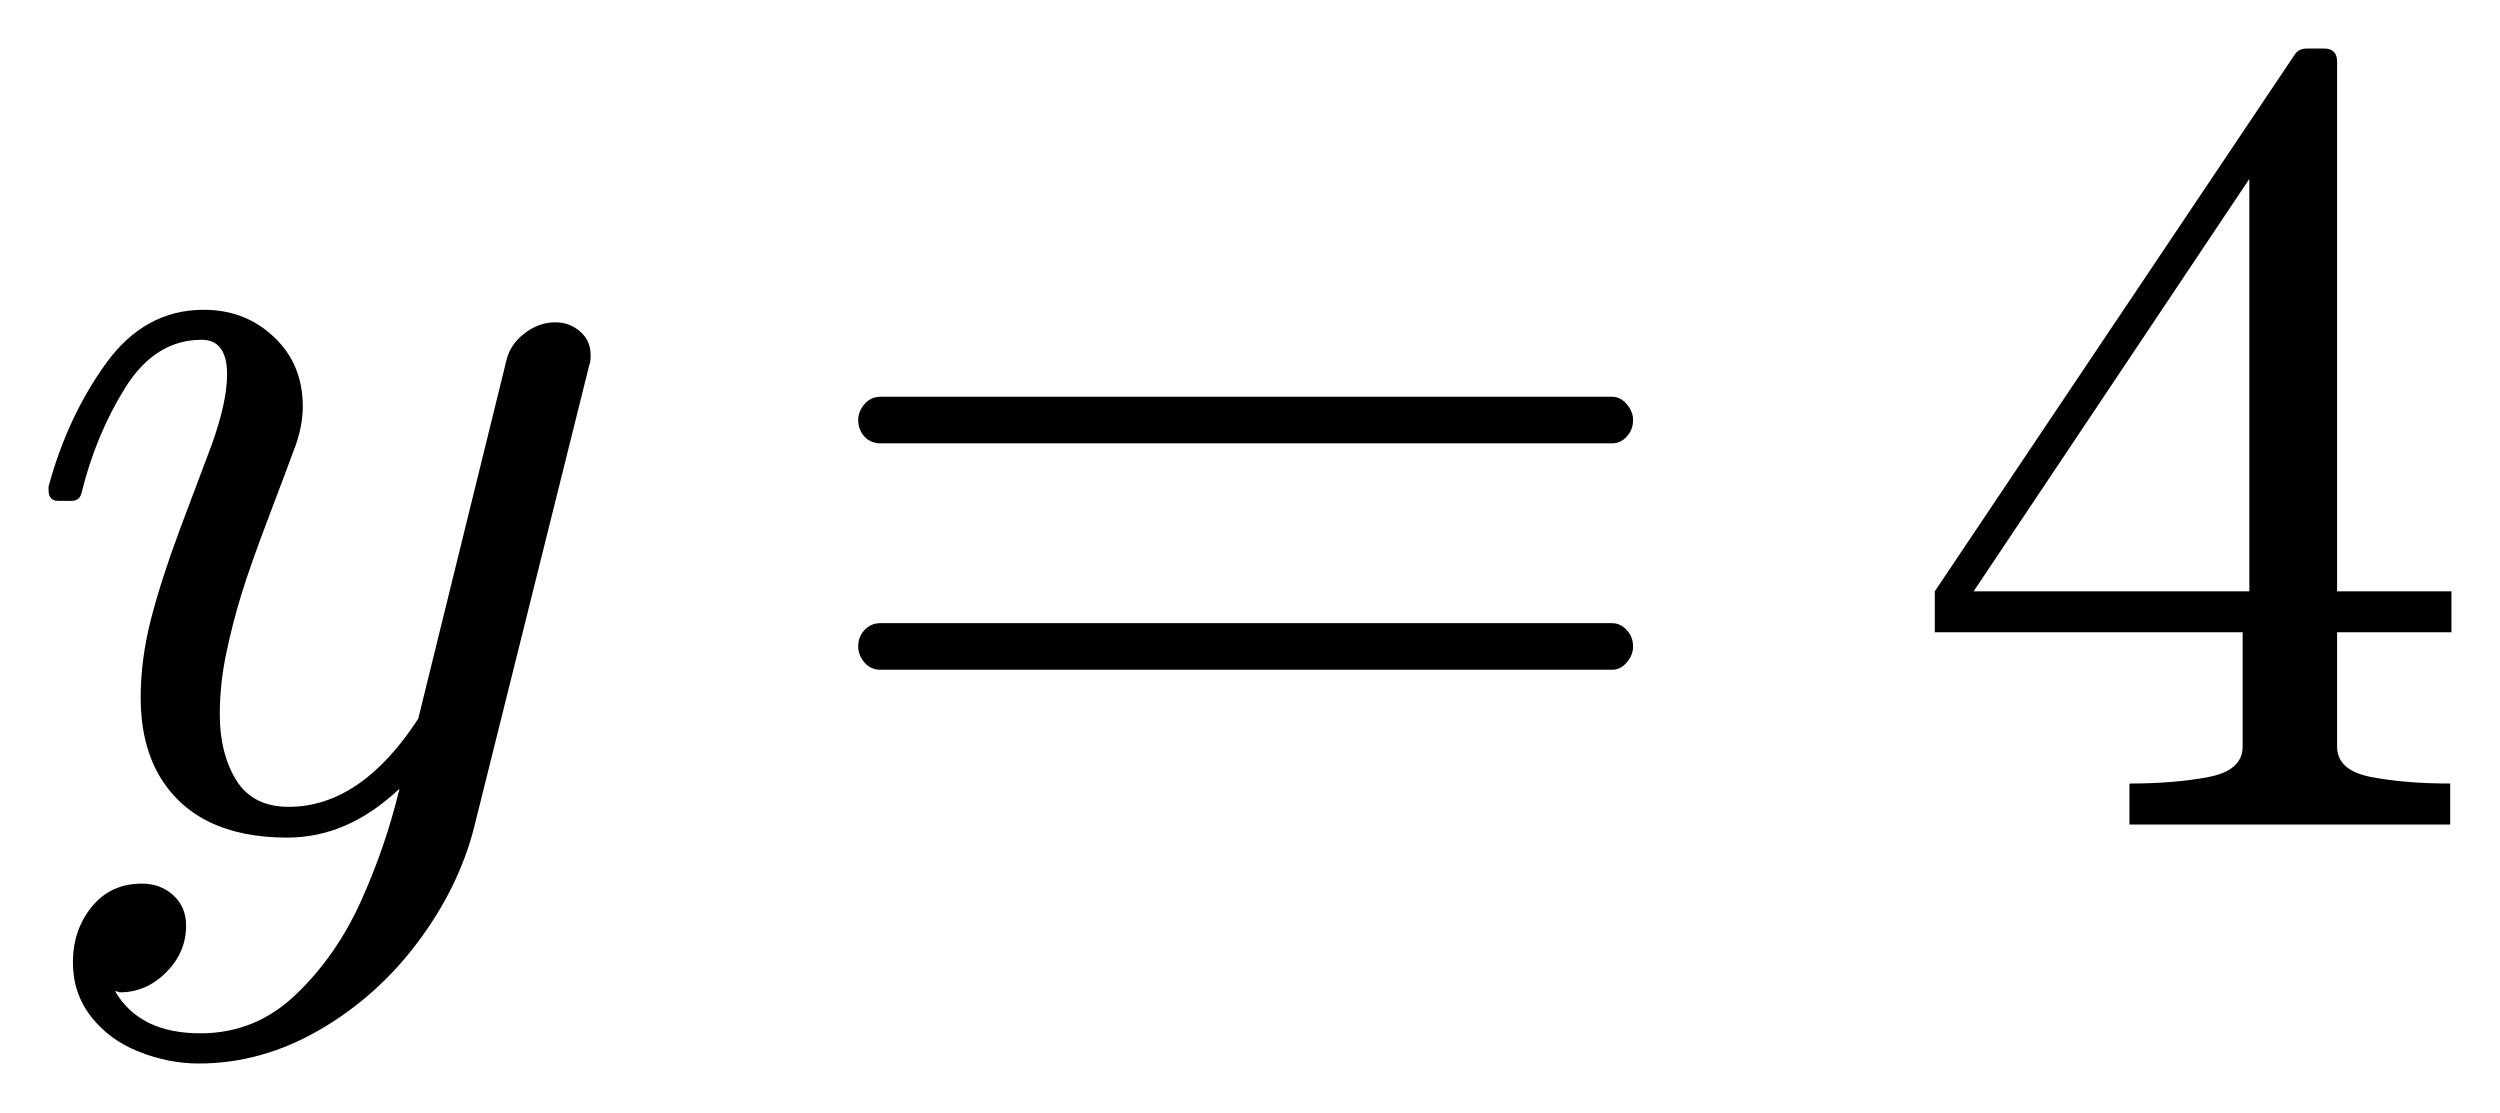
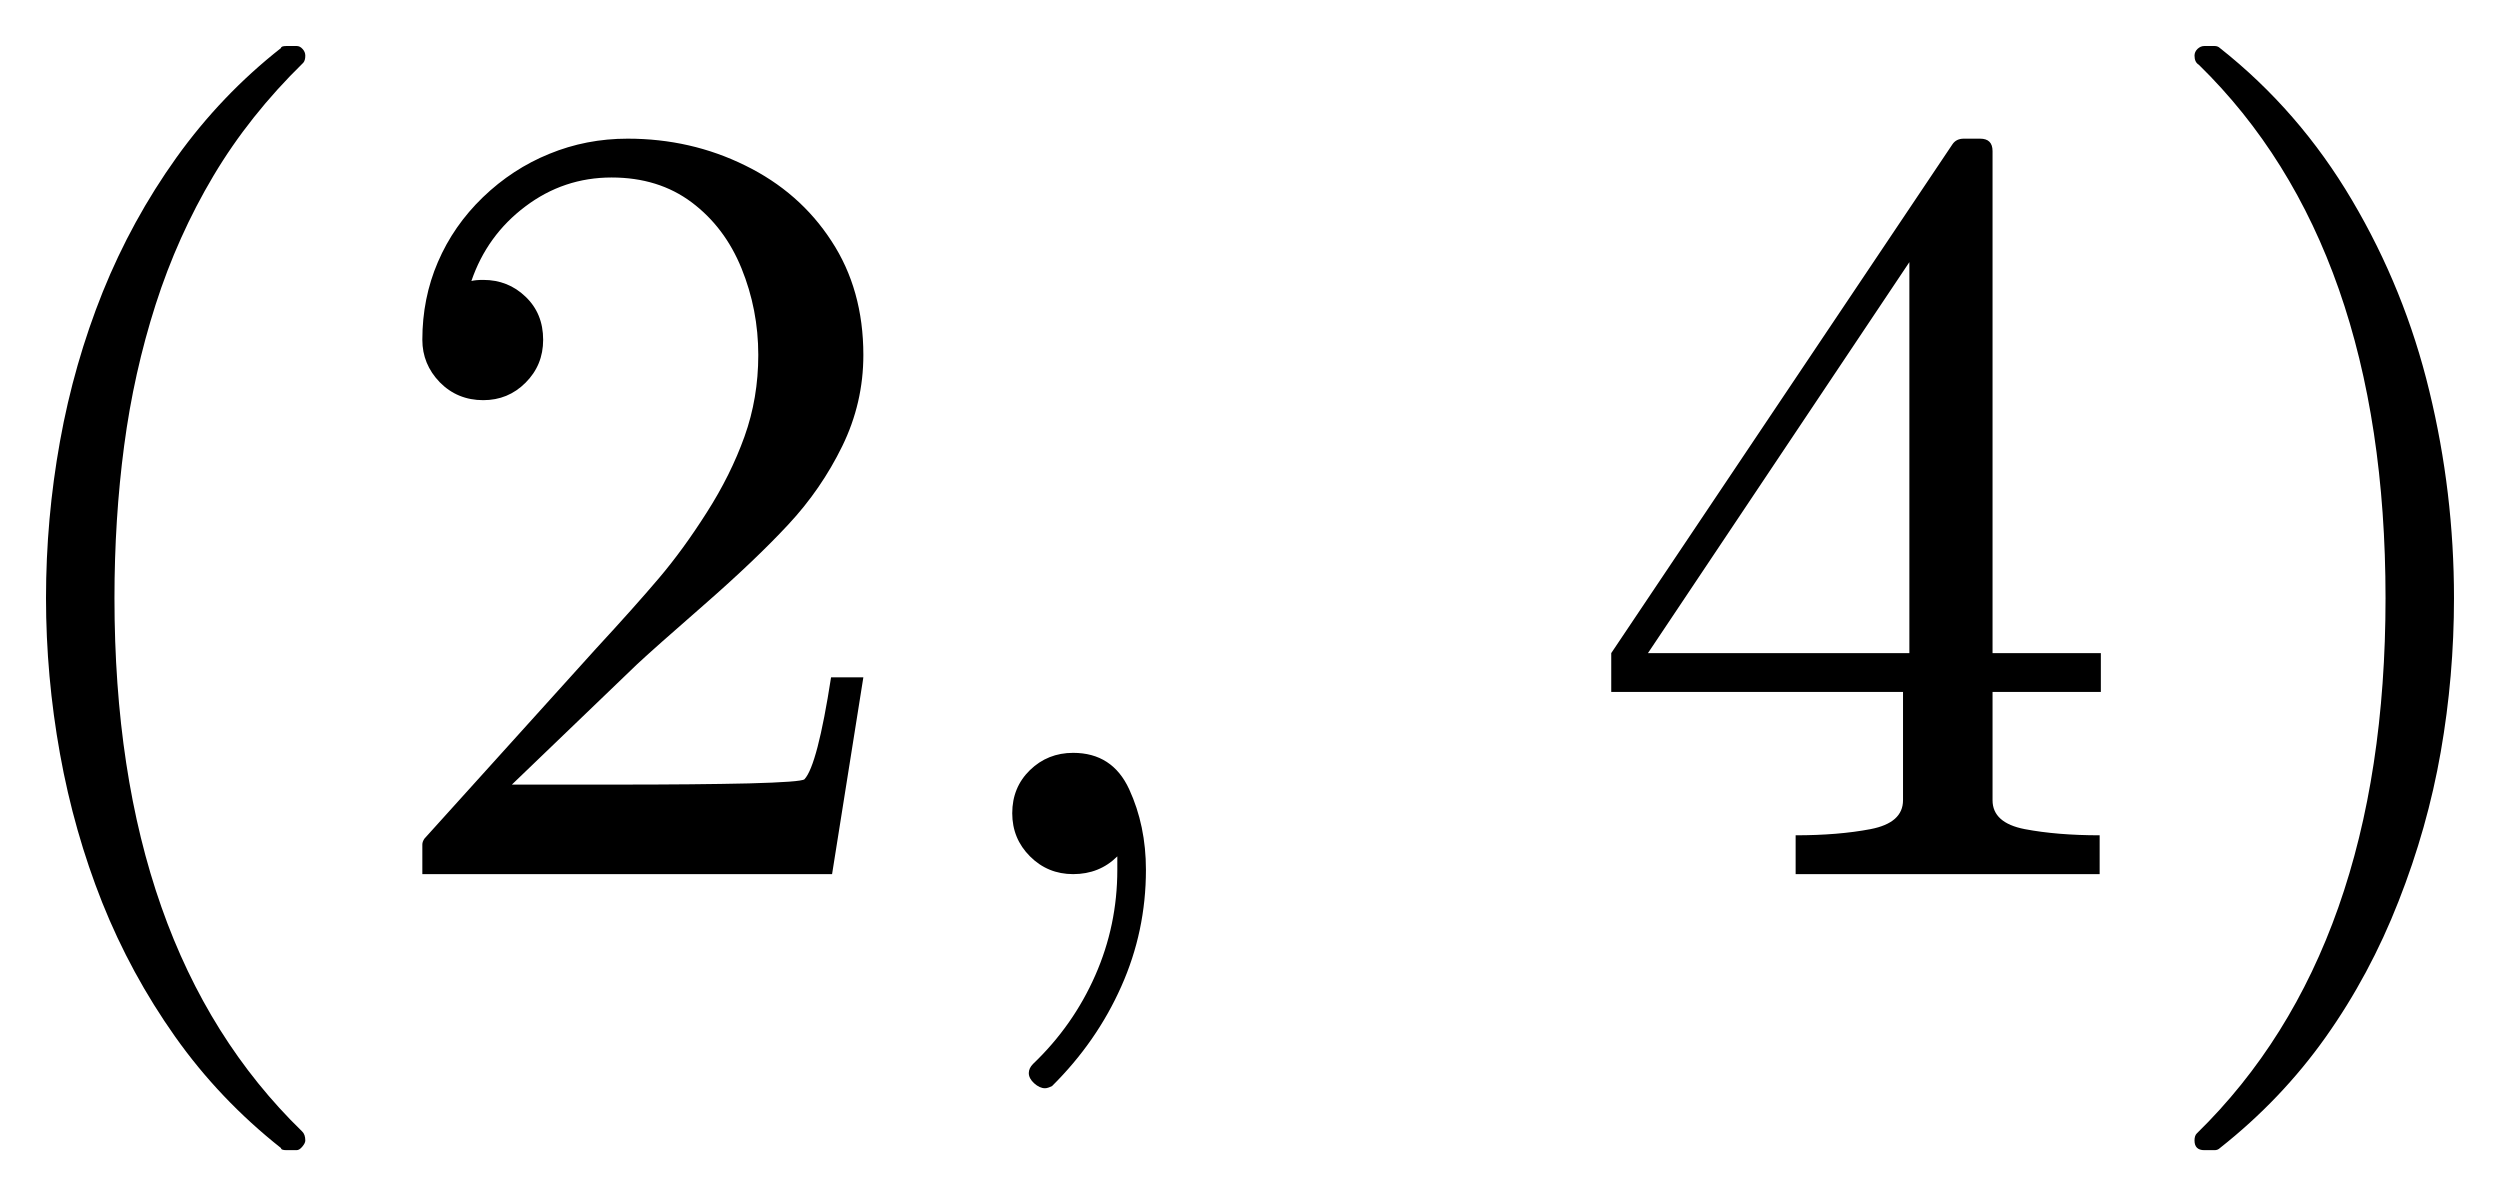
- <svg xmlns="http://www.w3.org/2000/svg" width="25.752pt" height="11.455pt" viewBox="0 0 25.752 11.455" version="1.1">
+ <svg xmlns="http://www.w3.org/2000/svg" width="27.17pt" height="13pt" viewBox="0 0 27.17 13" version="1.1">
  <defs>
    <style type="text/css">*{stroke-linejoin: round; stroke-linecap: butt}</style>
  </defs>
  <g id="figure_1">
    <g id="patch_1">
-       <path d="M 0 11.455  L 25.752 11.455  L 25.752 0  L 0 0  L 0 11.455  z " style="fill: none; opacity: 0" />
+       <path d="M 0 13  L 27.17 13  L 27.17 0  L 0 0  L 0 13  z " style="fill: none; opacity: 0" />
    </g>
    <g id="axes_1">
      <g id="patch_2">
-         <path d="M 1.186 10.211  Q 1.438 10.644 2.064 10.644  Q 2.632 10.644 3.048 10.244  Q 3.464 9.847 3.719 9.281  Q 3.974 8.716 4.115 8.124  Q 3.583 8.628 2.96 8.628  Q 2.486 8.628 2.152 8.465  Q 1.818 8.3 1.633 7.976  Q 1.449 7.649 1.449 7.186  Q 1.449 6.794 1.554 6.382  Q 1.661 5.968 1.85 5.461  Q 2.041 4.953 2.182 4.578  Q 2.339 4.139 2.339 3.858  Q 2.339 3.5 2.077 3.5  Q 1.601 3.5 1.293 3.989  Q 0.986 4.479 0.839 5.082  Q 0.817 5.159 0.74 5.159  L 0.599 5.159  Q 0.5 5.159 0.5 5.047  L 0.5 5.013  Q 0.693 4.297 1.091 3.744  Q 1.49 3.191 2.099 3.191  Q 2.527 3.191 2.823 3.472  Q 3.119 3.753 3.119 4.186  Q 3.119 4.409 3.02 4.655  Q 2.967 4.801 2.78 5.294  Q 2.592 5.786 2.491 6.108  Q 2.392 6.431 2.328 6.742  Q 2.264 7.051 2.264 7.362  Q 2.264 7.76 2.433 8.036  Q 2.604 8.311 2.973 8.311  Q 3.717 8.311 4.308 7.404  L 5.218 3.706  Q 5.257 3.547 5.403 3.434  Q 5.551 3.32 5.72 3.32  Q 5.866 3.32 5.975 3.414  Q 6.084 3.507 6.084 3.659  Q 6.084 3.729 6.072 3.753  L 4.882 8.529  Q 4.724 9.144 4.303 9.706  Q 3.881 10.269 3.286 10.612  Q 2.692 10.955 2.047 10.955  Q 1.736 10.955 1.43 10.833  Q 1.126 10.713 0.939 10.473  Q 0.751 10.233 0.751 9.911  Q 0.751 9.582 0.944 9.342  Q 1.139 9.102 1.46 9.102  Q 1.655 9.102 1.786 9.223  Q 1.917 9.342 1.917 9.536  Q 1.917 9.811 1.711 10.016  Q 1.507 10.222 1.233 10.222  Q 1.22 10.216 1.209 10.213  Q 1.198 10.211 1.186 10.211  z M 9.069 6.899  Q 8.97 6.899 8.904 6.824  Q 8.84 6.747 8.84 6.659  Q 8.84 6.56 8.904 6.491  Q 8.97 6.419 9.069 6.419  L 16.605 6.419  Q 16.693 6.419 16.757 6.491  Q 16.822 6.56 16.822 6.659  Q 16.822 6.747 16.757 6.824  Q 16.693 6.899 16.605 6.899  L 9.069 6.899  z M 9.069 4.567  Q 8.97 4.567 8.904 4.497  Q 8.84 4.426 8.84 4.327  Q 8.84 4.239 8.904 4.164  Q 8.97 4.087 9.069 4.087  L 16.605 4.087  Q 16.693 4.087 16.757 4.164  Q 16.822 4.239 16.822 4.327  Q 16.822 4.426 16.757 4.497  Q 16.693 4.567 16.605 4.567  L 9.069 4.567  z M 19.93 6.513  L 19.93 6.091  L 23.639 0.56  Q 23.68 0.5 23.763 0.5  L 23.939 0.5  Q 24.074 0.5 24.074 0.635  L 24.074 6.091  L 25.252 6.091  L 25.252 6.513  L 24.074 6.513  L 24.074 7.691  Q 24.074 7.936 24.425 8.004  Q 24.777 8.071 25.239 8.071  L 25.239 8.493  L 21.935 8.493  L 21.935 8.071  Q 22.398 8.071 22.749 8.004  Q 23.101 7.936 23.101 7.691  L 23.101 6.513  L 19.93 6.513  z M 20.33 6.091  L 23.17 6.091  L 23.17 1.843  L 20.33 6.091  z " clip-path="url(#pab4d99074d)" />
+         <path d="M 3.054 12.477  Q 2.386 11.949 1.903 11.266  Q 1.421 10.584 1.111 9.809  Q 0.804 9.037 0.652 8.193  Q 0.5 7.349 0.5 6.5  Q 0.5 5.639 0.652 4.796  Q 0.804 3.952 1.117 3.172  Q 1.432 2.392 1.917 1.713  Q 2.405 1.032 3.054 0.522  Q 3.054 0.5 3.114 0.5  L 3.224 0.5  Q 3.26 0.5 3.288 0.532  Q 3.318 0.564 3.318 0.605  Q 3.318 0.657 3.296 0.682  Q 2.709 1.256 2.319 1.912  Q 1.929 2.568 1.691 3.311  Q 1.454 4.051 1.349 4.846  Q 1.244 5.639 1.244 6.5  Q 1.244 10.314 3.283 12.296  Q 3.318 12.329 3.318 12.395  Q 3.318 12.423 3.286 12.461  Q 3.254 12.5 3.224 12.5  L 3.114 12.5  Q 3.054 12.5 3.054 12.477  z M 4.59 9.5  L 4.59 9.178  Q 4.59 9.148 4.613 9.114  L 6.476 7.051  Q 6.898 6.594 7.161 6.284  Q 7.425 5.973 7.682 5.568  Q 7.941 5.163 8.091 4.745  Q 8.241 4.327 8.241 3.858  Q 8.241 3.365 8.059 2.917  Q 7.877 2.469 7.517 2.199  Q 7.157 1.929 6.647 1.929  Q 6.126 1.929 5.709 2.244  Q 5.293 2.557 5.123 3.054  Q 5.169 3.042 5.252 3.042  Q 5.522 3.042 5.711 3.224  Q 5.903 3.406 5.903 3.693  Q 5.903 3.969 5.711 4.16  Q 5.522 4.349 5.252 4.349  Q 4.971 4.349 4.779 4.154  Q 4.59 3.958 4.59 3.693  Q 4.59 3.241 4.759 2.848  Q 4.929 2.452 5.248 2.144  Q 5.569 1.835 5.97 1.672  Q 6.371 1.507 6.821 1.507  Q 7.508 1.507 8.098 1.798  Q 8.691 2.088 9.036 2.619  Q 9.383 3.147 9.383 3.858  Q 9.383 4.379 9.154 4.848  Q 8.925 5.317 8.567 5.701  Q 8.211 6.084 7.654 6.571  Q 7.097 7.057 6.923 7.22  L 5.563 8.527  L 6.716 8.527  Q 7.566 8.527 8.138 8.514  Q 8.709 8.499 8.743 8.469  Q 8.884 8.317 9.032 7.361  L 9.383 7.361  L 9.043 9.5  L 4.59 9.5  z M 11.181 11.662  Q 11.181 11.609 11.228 11.562  Q 11.663 11.146 11.903 10.601  Q 12.143 10.057 12.143 9.453  L 12.143 9.307  Q 11.949 9.5 11.663 9.5  Q 11.387 9.5 11.194 9.307  Q 11.001 9.114 11.001 8.838  Q 11.001 8.557 11.194 8.369  Q 11.387 8.182 11.663 8.182  Q 12.09 8.182 12.272 8.578  Q 12.454 8.973 12.454 9.453  Q 12.454 10.121 12.186 10.721  Q 11.919 11.322 11.434 11.803  Q 11.387 11.827 11.357 11.827  Q 11.299 11.827 11.239 11.773  Q 11.181 11.72 11.181 11.662  z M 17.511 7.52  L 17.511 7.098  L 21.22 1.567  Q 21.261 1.507 21.343 1.507  L 21.52 1.507  Q 21.655 1.507 21.655 1.642  L 21.655 7.098  L 22.832 7.098  L 22.832 7.52  L 21.655 7.52  L 21.655 8.697  Q 21.655 8.943 22.005 9.011  Q 22.358 9.078 22.819 9.078  L 22.819 9.5  L 19.515 9.5  L 19.515 9.078  Q 19.978 9.078 20.329 9.011  Q 20.682 8.943 20.682 8.697  L 20.682 7.52  L 17.511 7.52  z M 17.91 7.098  L 20.751 7.098  L 20.751 2.849  L 17.91 7.098  z M 23.957 12.5  Q 23.85 12.5 23.85 12.395  Q 23.85 12.342 23.875 12.318  Q 25.926 10.314 25.926 6.5  Q 25.926 2.686 23.897 0.704  Q 23.85 0.676 23.85 0.605  Q 23.85 0.564 23.882 0.532  Q 23.916 0.5 23.957 0.5  L 24.068 0.5  Q 24.103 0.5 24.126 0.522  Q 24.988 1.203 25.562 2.176  Q 26.136 3.147 26.402 4.25  Q 26.67 5.351 26.67 6.5  Q 26.67 7.349 26.526 8.172  Q 26.382 8.996 26.068 9.794  Q 25.755 10.595 25.275 11.272  Q 24.795 11.949 24.126 12.477  Q 24.103 12.5 24.068 12.5  L 23.957 12.5  z " clip-path="url(#pde2b6cb4c8)" />
      </g>
    </g>
  </g>
  <defs>
-     <clipPath id="pab4d99074d">
-       <rect x="0" y="0" width="25.752" height="11.455" />
+     <clipPath id="pde2b6cb4c8">
+       <rect x="0" y="0" width="27.17" height="13" />
    </clipPath>
  </defs>
</svg>
